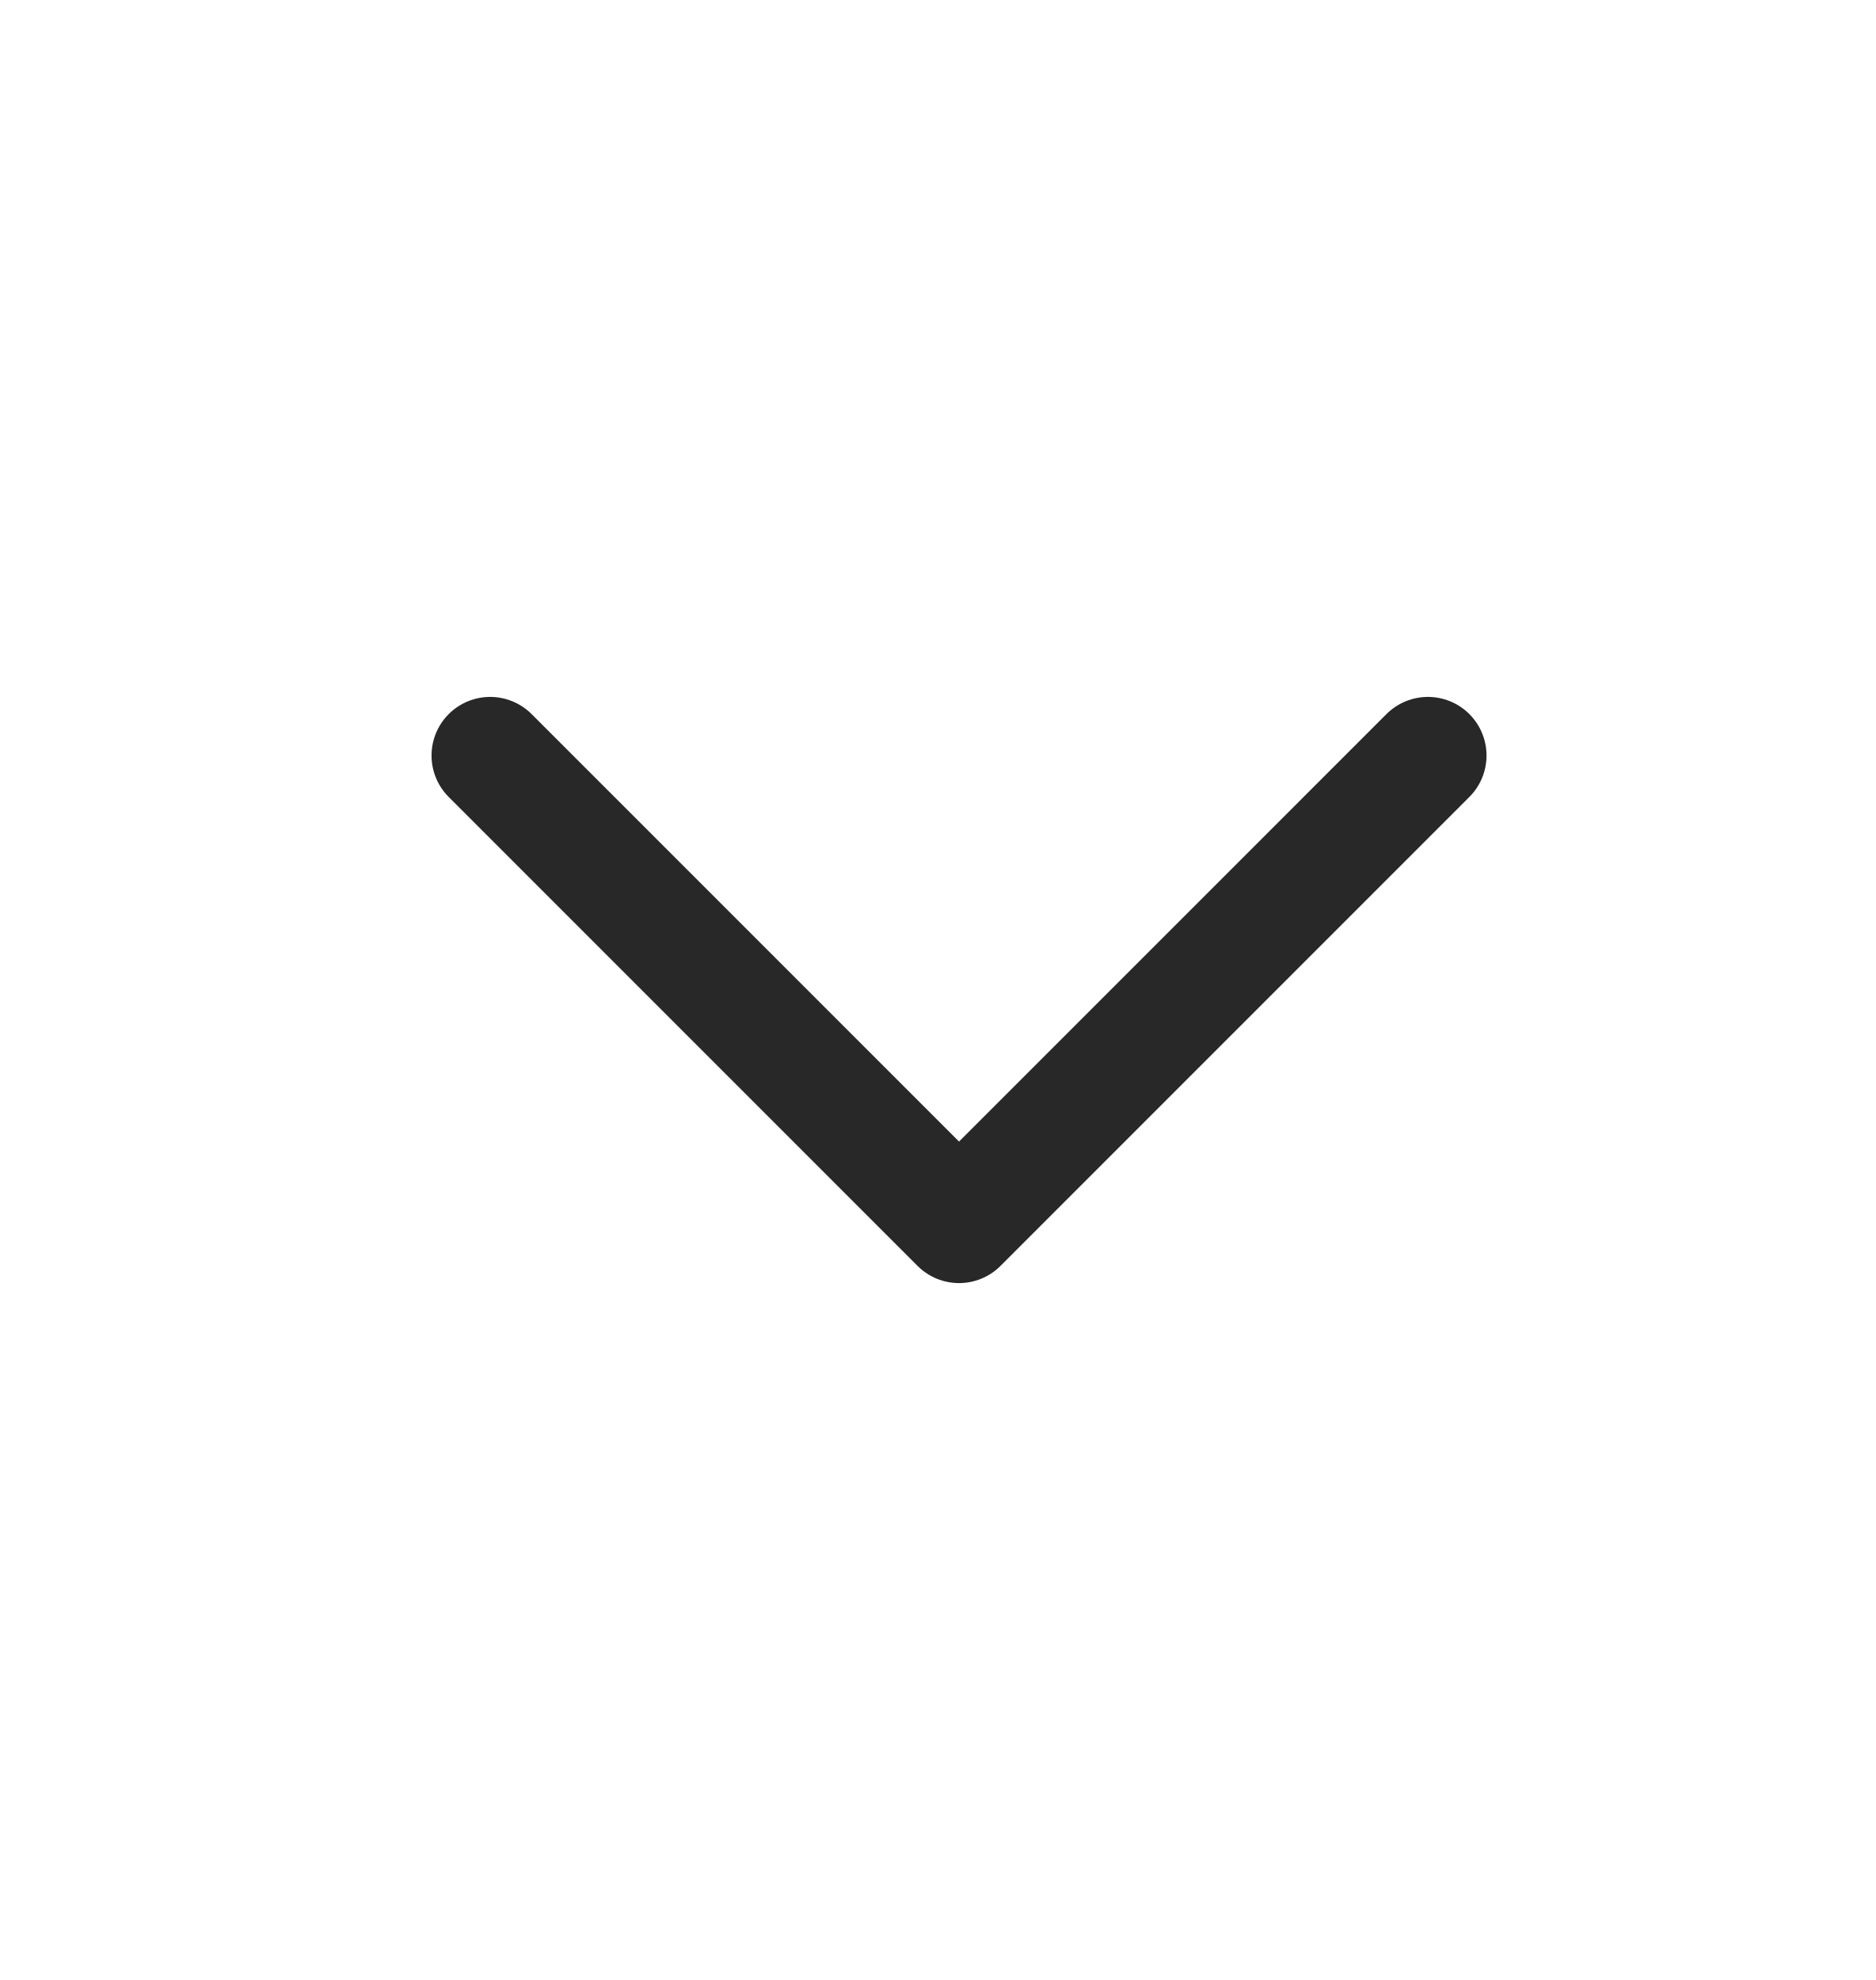
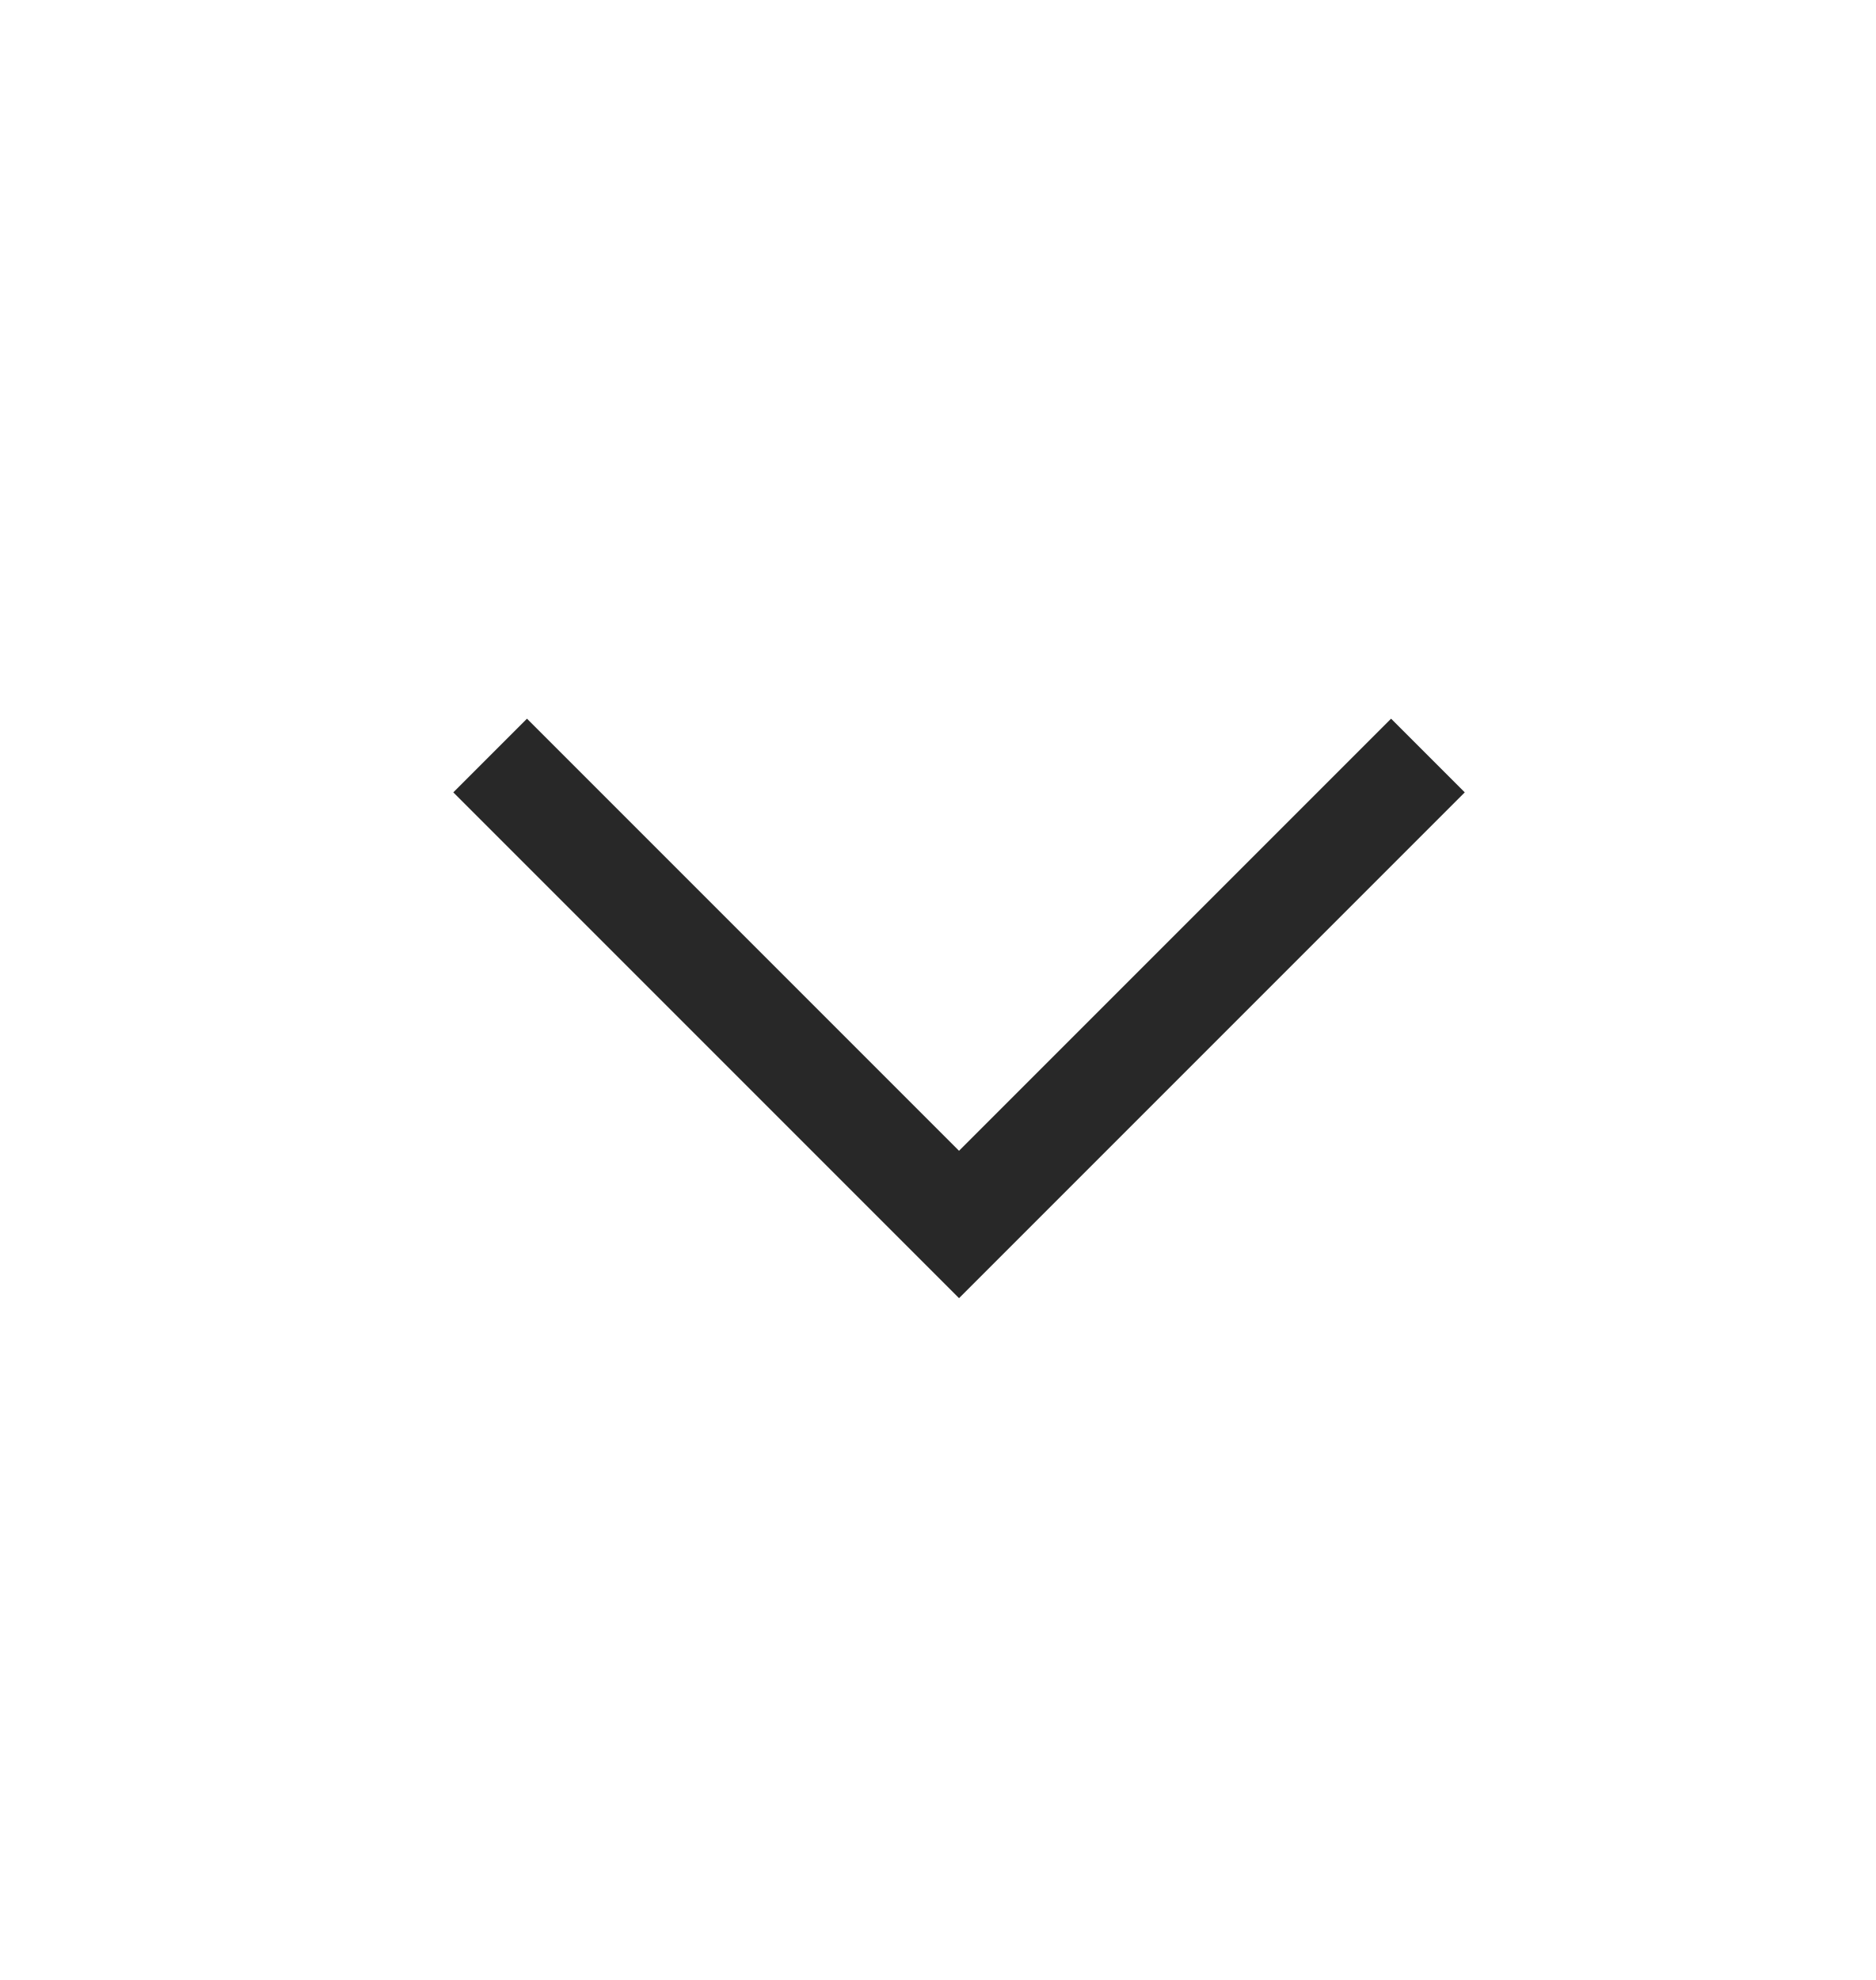
<svg xmlns="http://www.w3.org/2000/svg" width="18" height="19" viewBox="0 0 18 19" fill="none">
-   <path d="M4.704 7.25L9.204 11.75L13.704 7.25" stroke="#282828" stroke-width="1.125" stroke-linecap="round" stroke-linejoin="round" />
+   <path d="M4.704 7.25L9.204 11.75L13.704 7.25" stroke="#282828" strokeWidth="1.125" strokeLinecap="round" strokeLinejoin="round" />
</svg>
